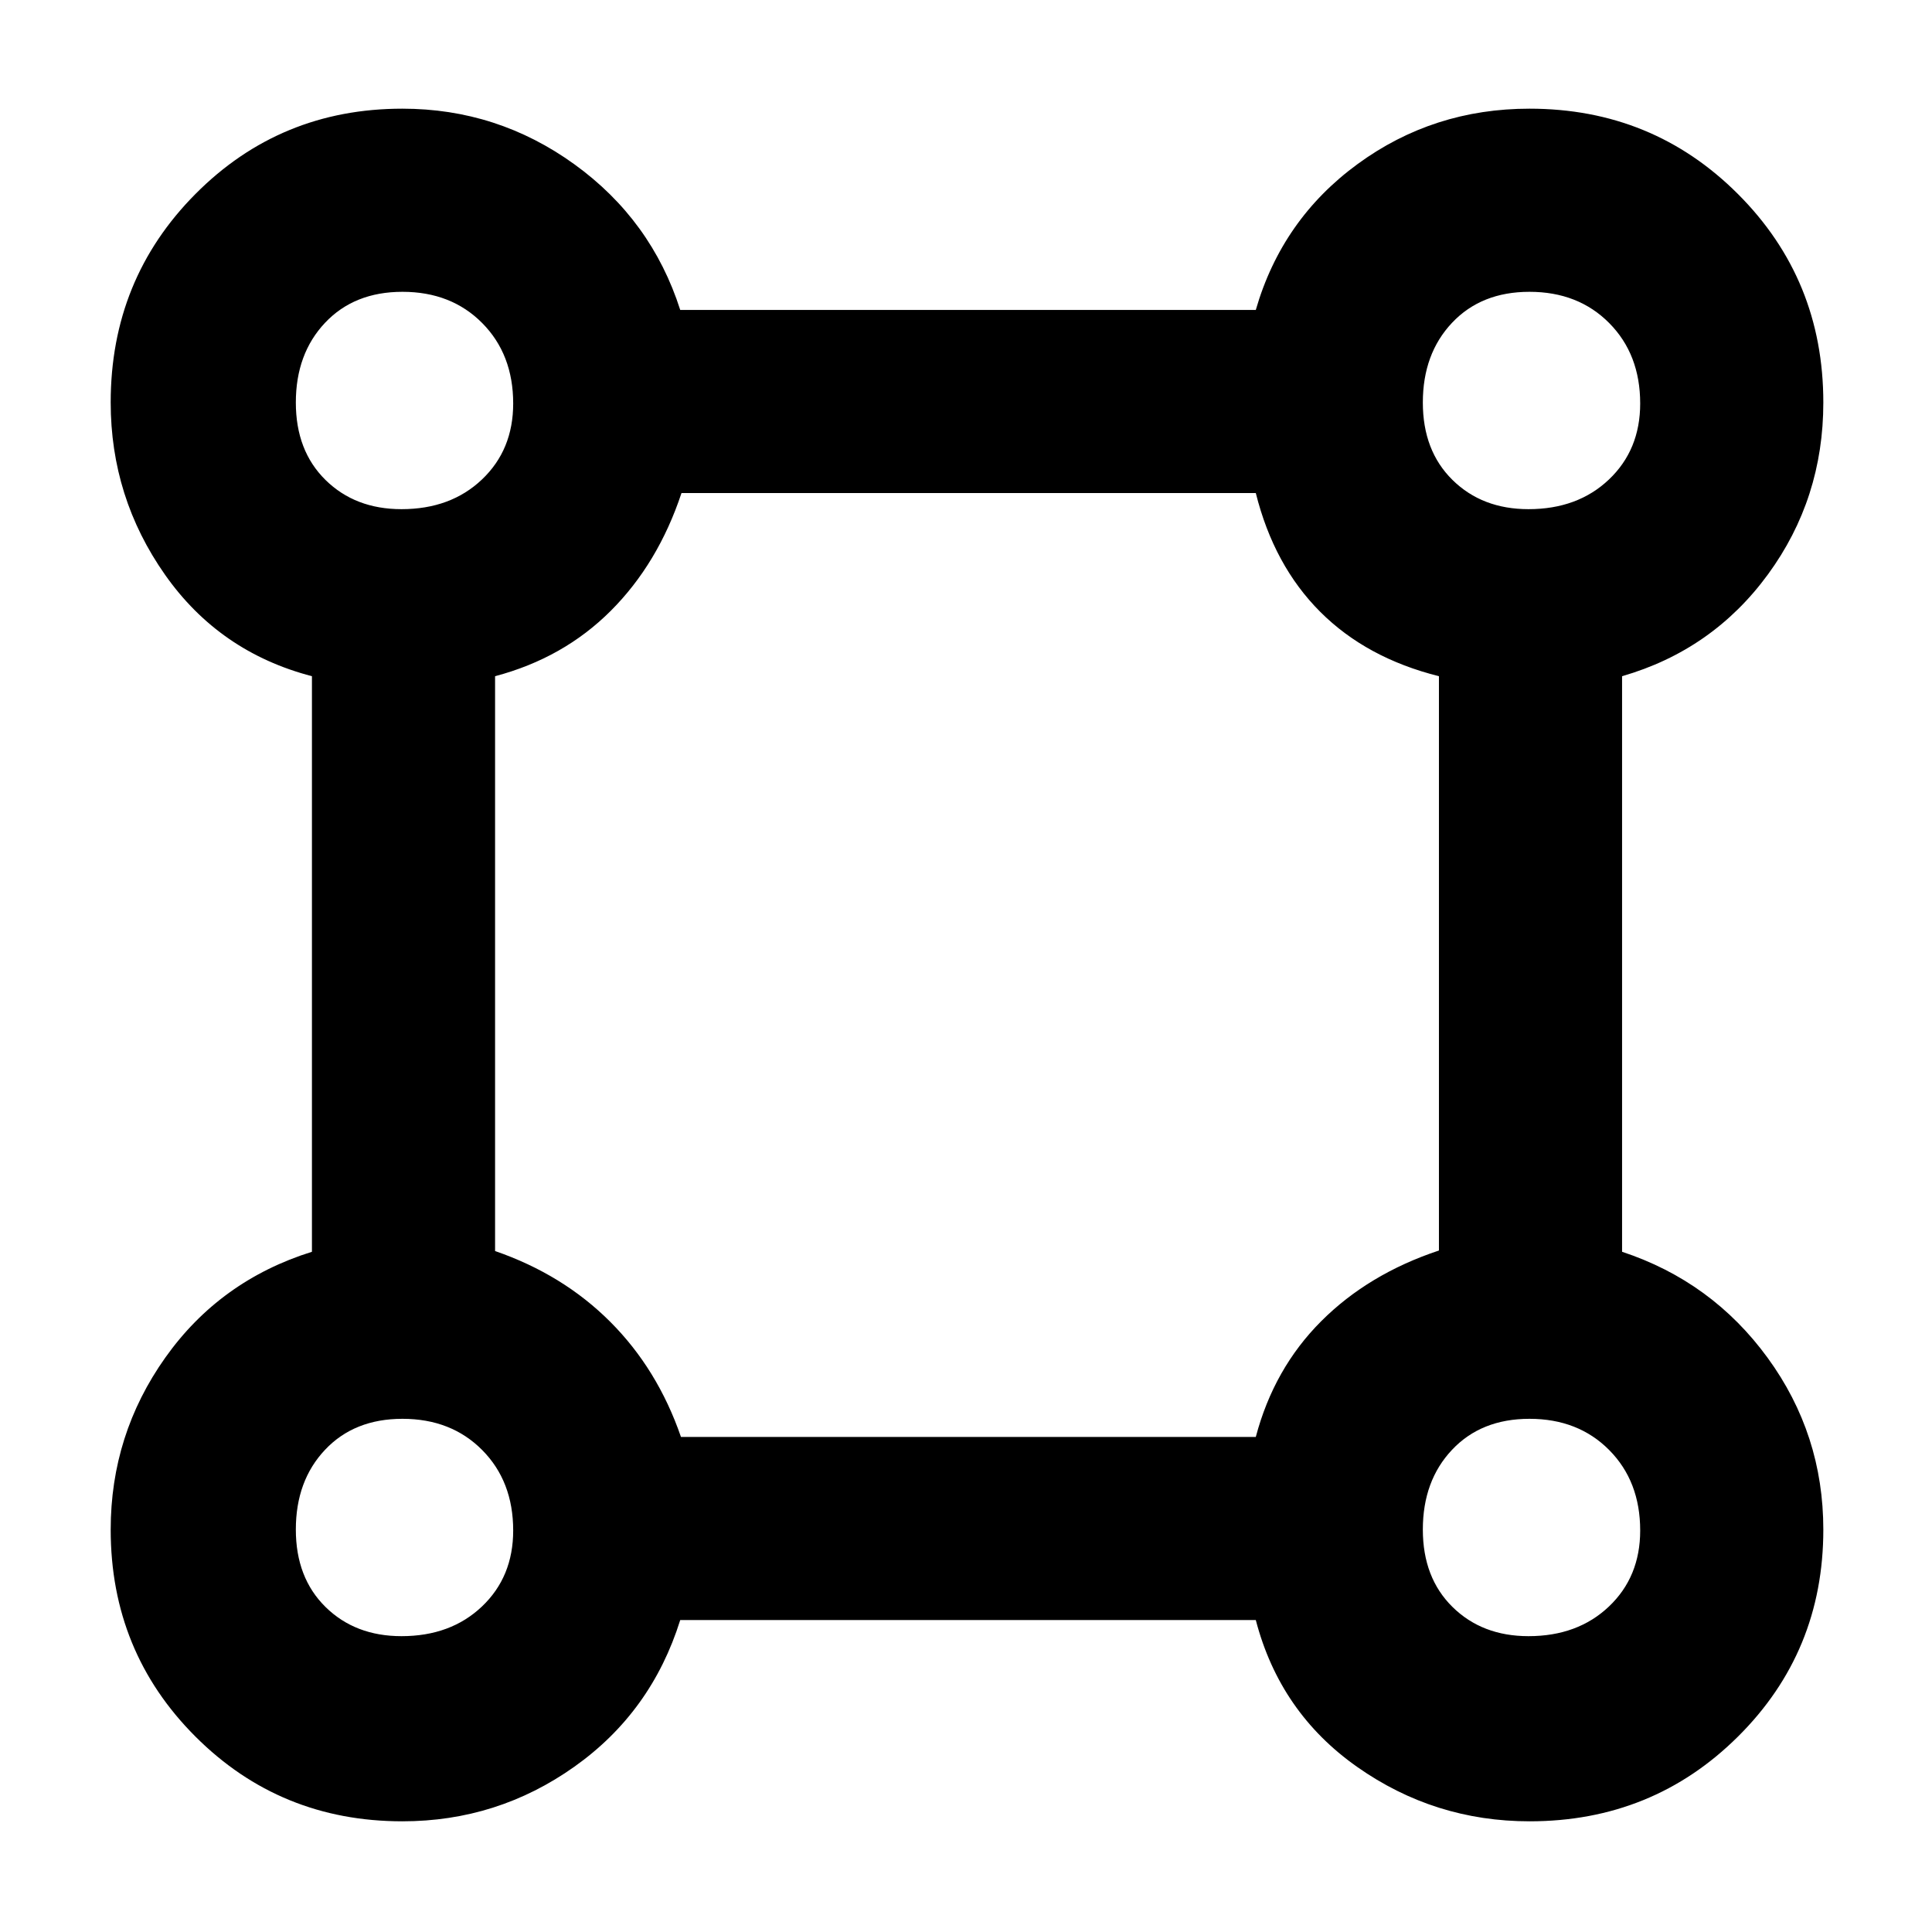
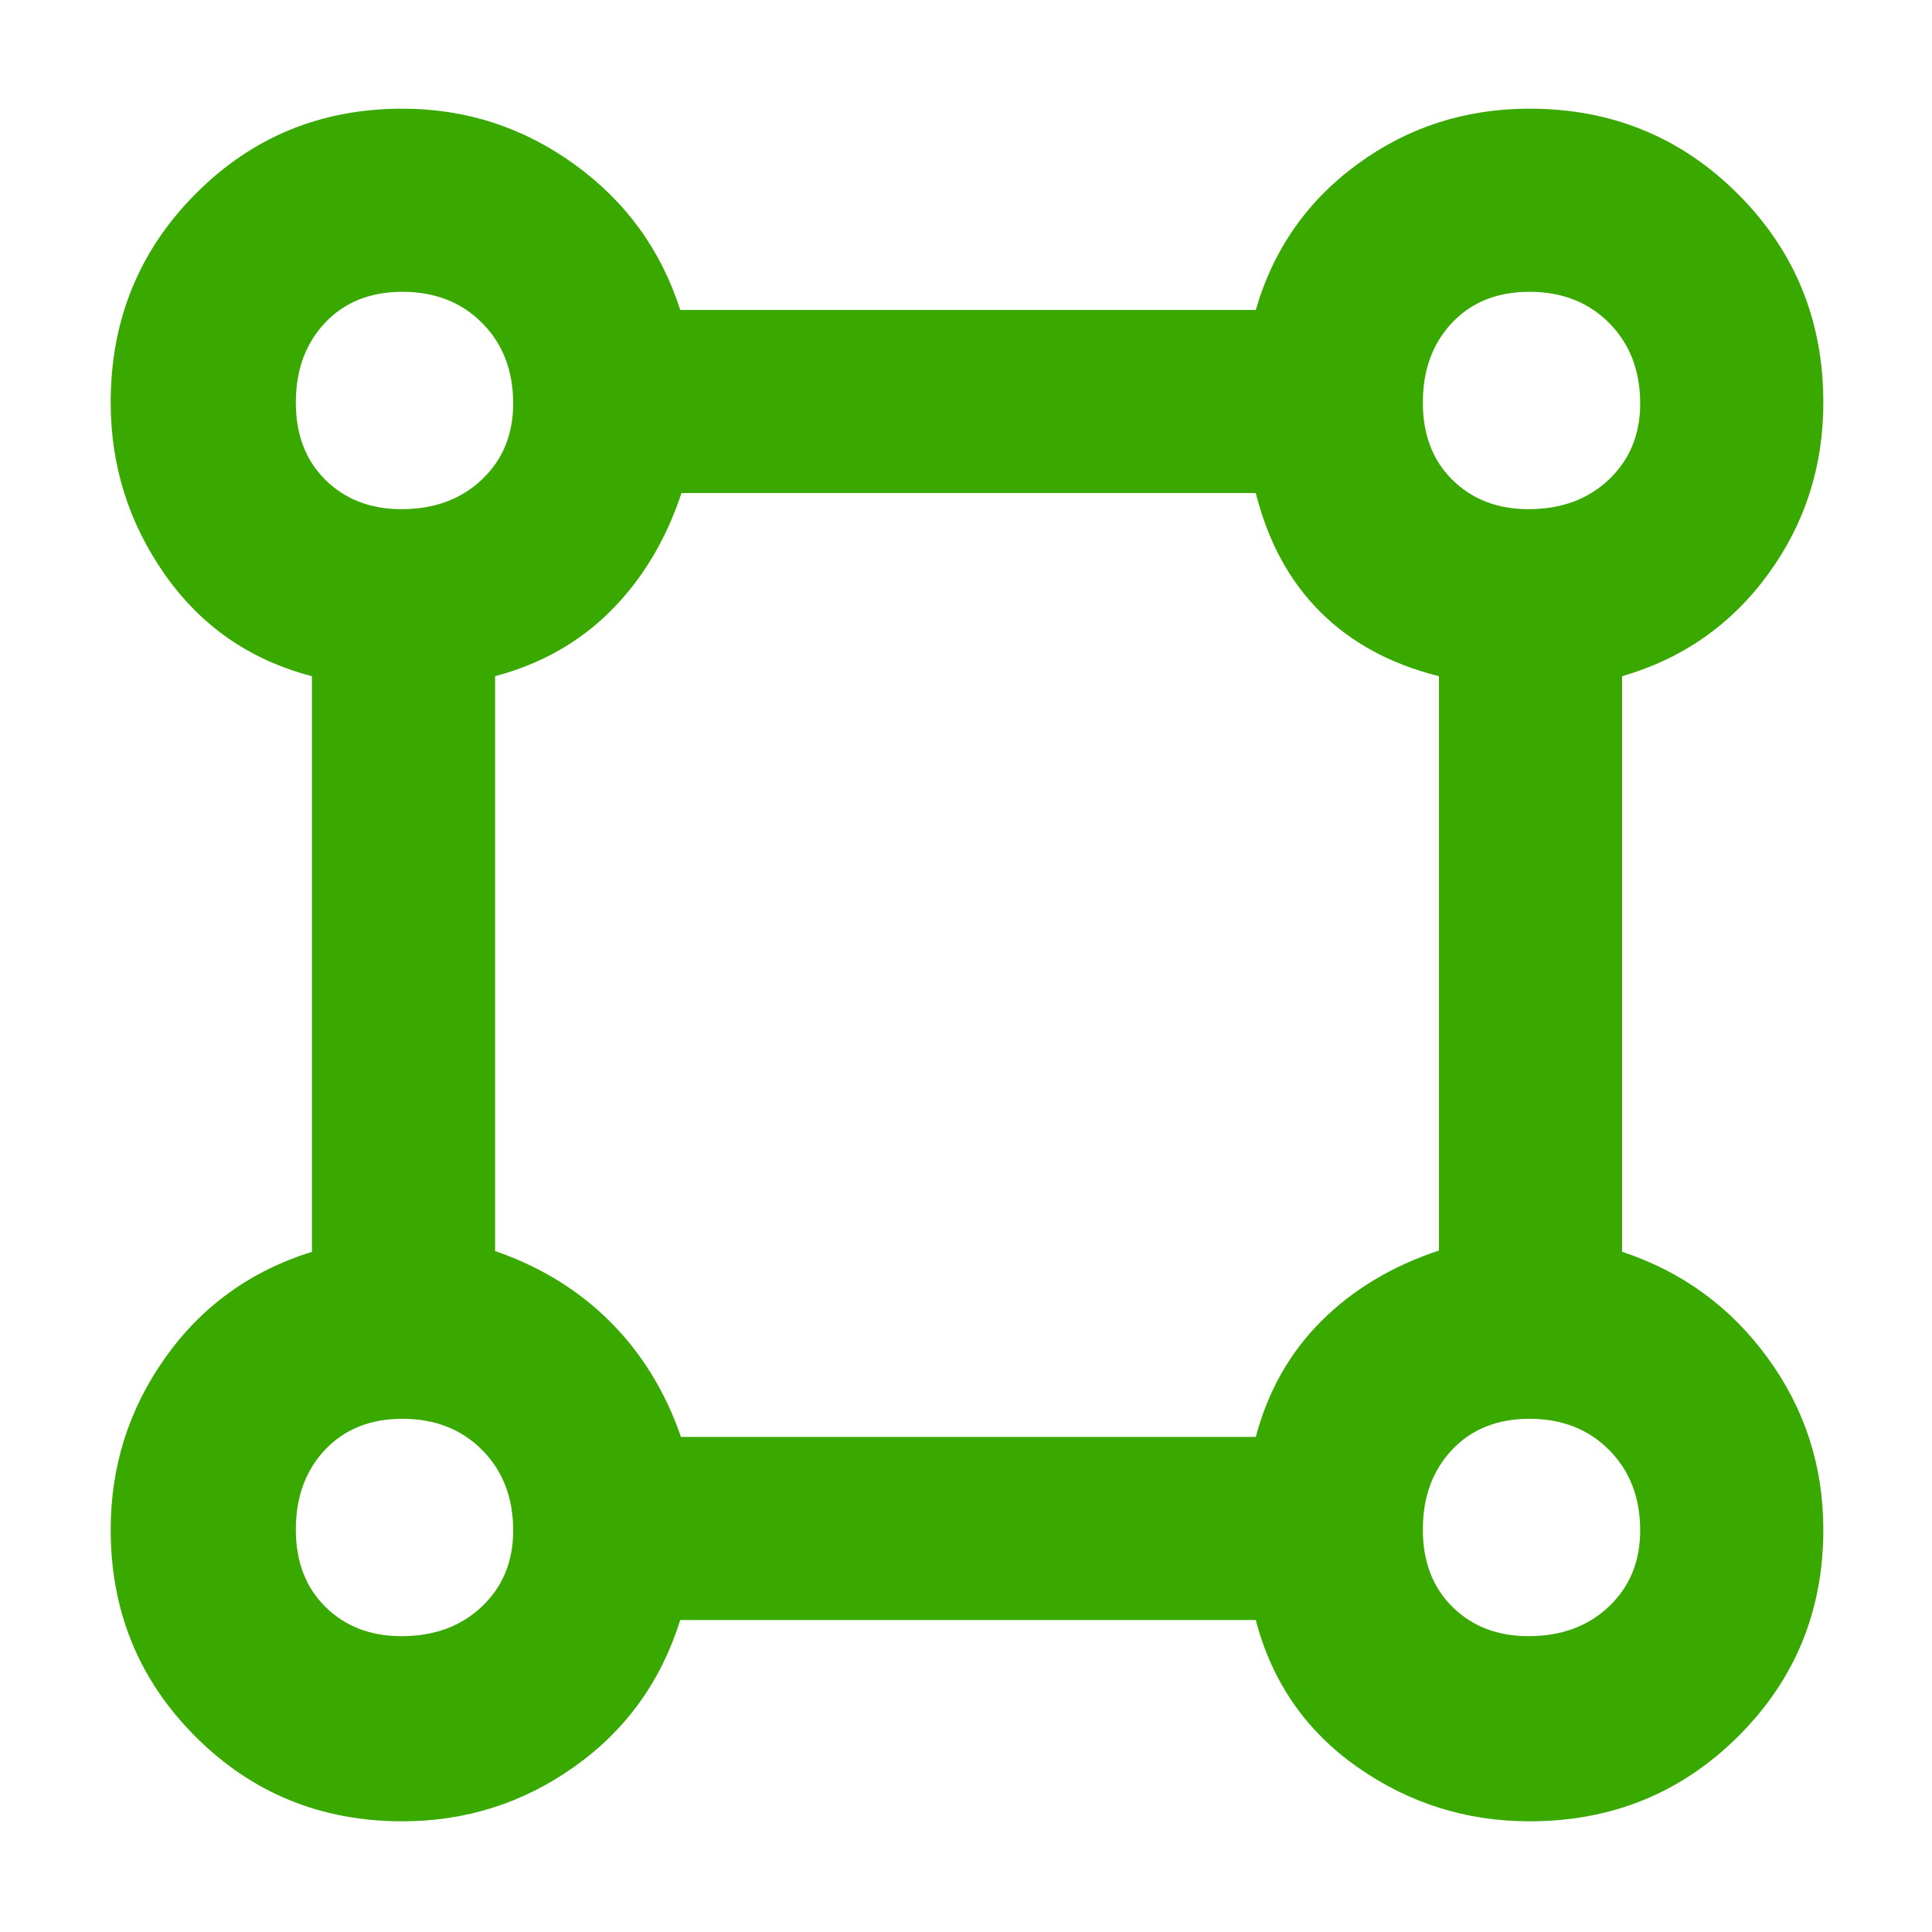
- <svg xmlns="http://www.w3.org/2000/svg" height="48" viewBox="0 -960 960 960" width="48">
+ <svg xmlns="http://www.w3.org/2000/svg" fill="#39A900" height="48" viewBox="0 -960 960 960" width="48">
  <path d="M199.943-55q-60.726 0-102.835-42.109Q55-139.216 55-199.942q0-47.227 27.156-85.493Q109.312-323.703 155-338v-286q-46-12-73-50.415t-27-85.642Q55-821.2 97.109-863.6 139.216-906 199.942-906q47.227 0 85.493 27.656Q323.703-850.688 338-806h286q13-45 50.604-72.5T760-906q61.167 0 103.583 42.417Q906-821.167 906-760q0 47.792-27.5 85.396T806-624v286q44.688 14.77 72.344 52.715Q906-247.34 906-199.943q0 60.726-42.4 102.835Q821.2-55 760.057-55q-47.227 0-85.642-27T624-155H338q-14.297 45.688-52.564 72.844Q247.17-55 199.943-55Zm-.443-652q24.45 0 39.975-14.738Q255-736.475 255-759.5q0-24.45-15.393-39.975Q224.215-815 199.982-815q-23.957 0-38.47 15.393Q147-784.215 147-759.982q0 23.957 14.737 38.469Q176.475-707 199.5-707Zm560 0q24.45 0 39.975-14.738Q815-736.475 815-759.5q0-24.45-15.393-39.975Q784.215-815 759.982-815q-23.957 0-38.469 15.393Q707-784.215 707-759.982q0 23.957 14.738 38.469Q736.475-707 759.5-707ZM338.367-246H624q9-34 32.5-57.5t58.5-35.13V-624q-36-9-59-32t-32-59H338.63Q327-680 303.5-656.5T246-624v285.633q33.703 11.637 57.216 35.151Q326.73-279.703 338.367-246ZM759.5-147q24.45 0 39.975-14.737Q815-176.475 815-199.5q0-24.45-15.393-39.975Q784.215-255 759.982-255q-23.957 0-38.469 15.393Q707-224.215 707-199.982q0 23.957 14.738 38.47Q736.475-147 759.5-147Zm-560 0q24.45 0 39.975-14.737Q255-176.475 255-199.5q0-24.45-15.393-39.975Q224.215-255 199.982-255q-23.957 0-38.47 15.393Q147-224.215 147-199.982q0 23.957 14.737 38.47Q176.475-147 199.5-147Zm.5-613Zm560 0Zm0 560Zm-560 0Z" />
</svg>
